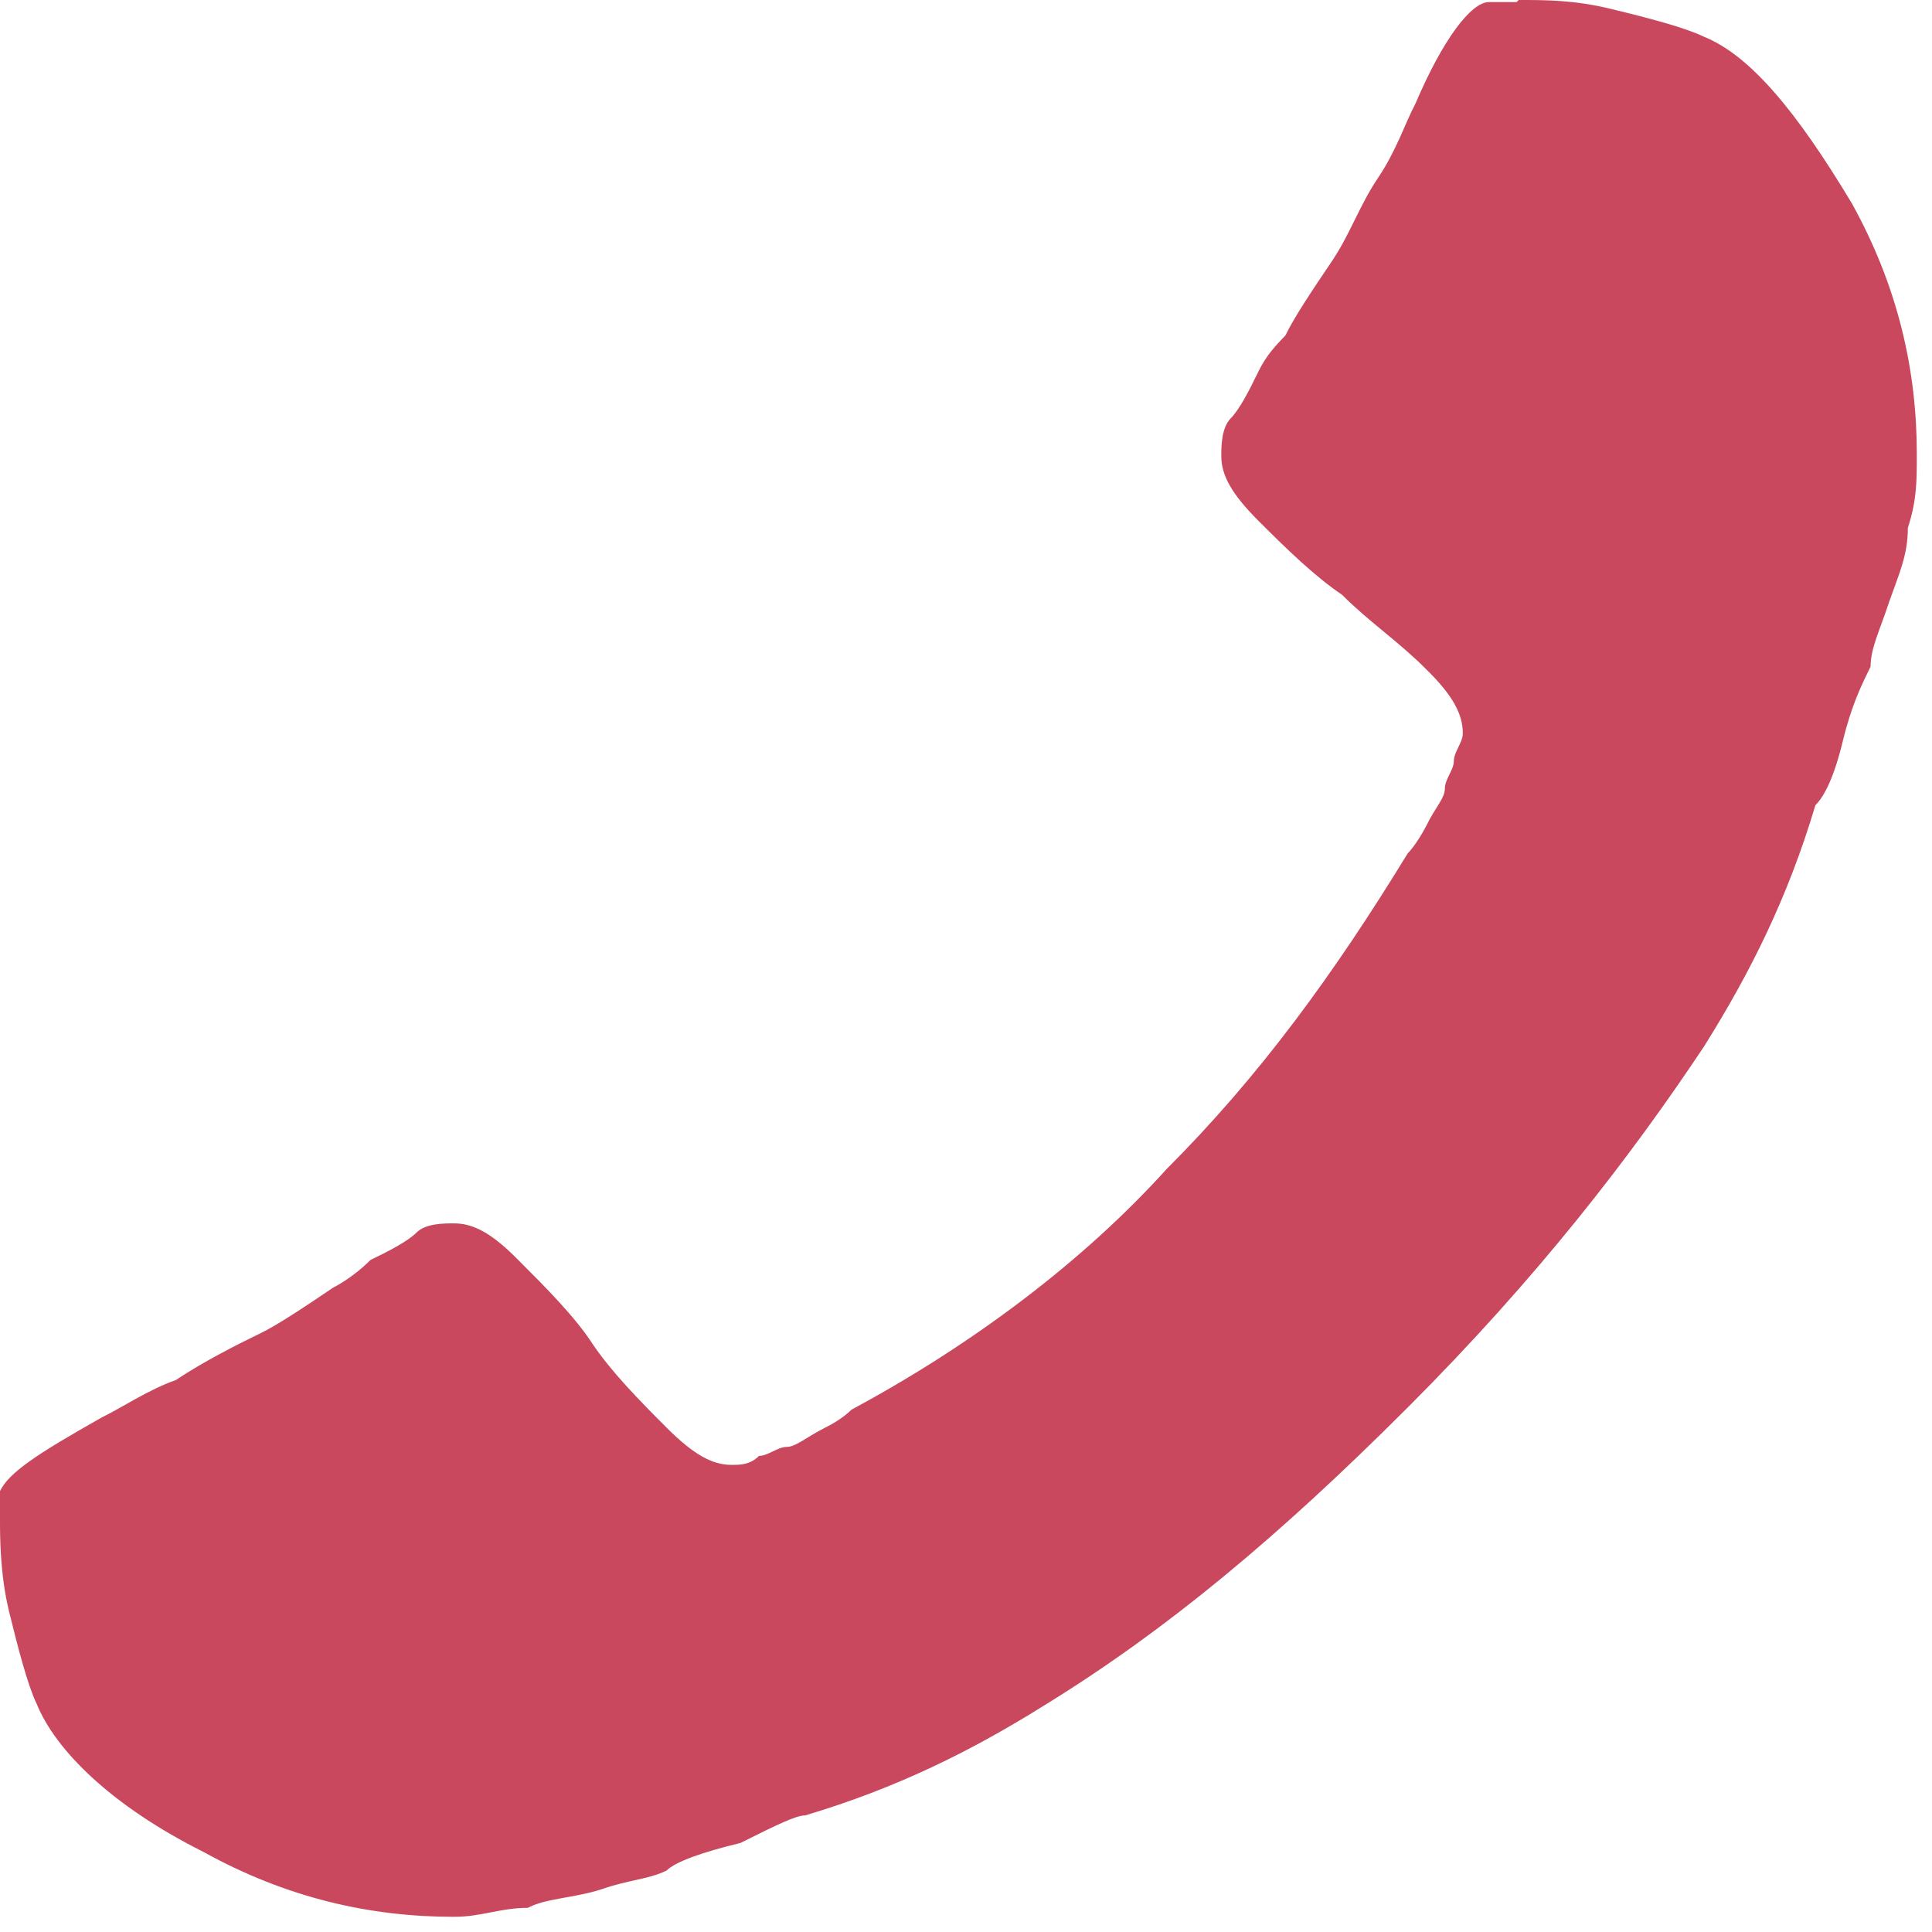
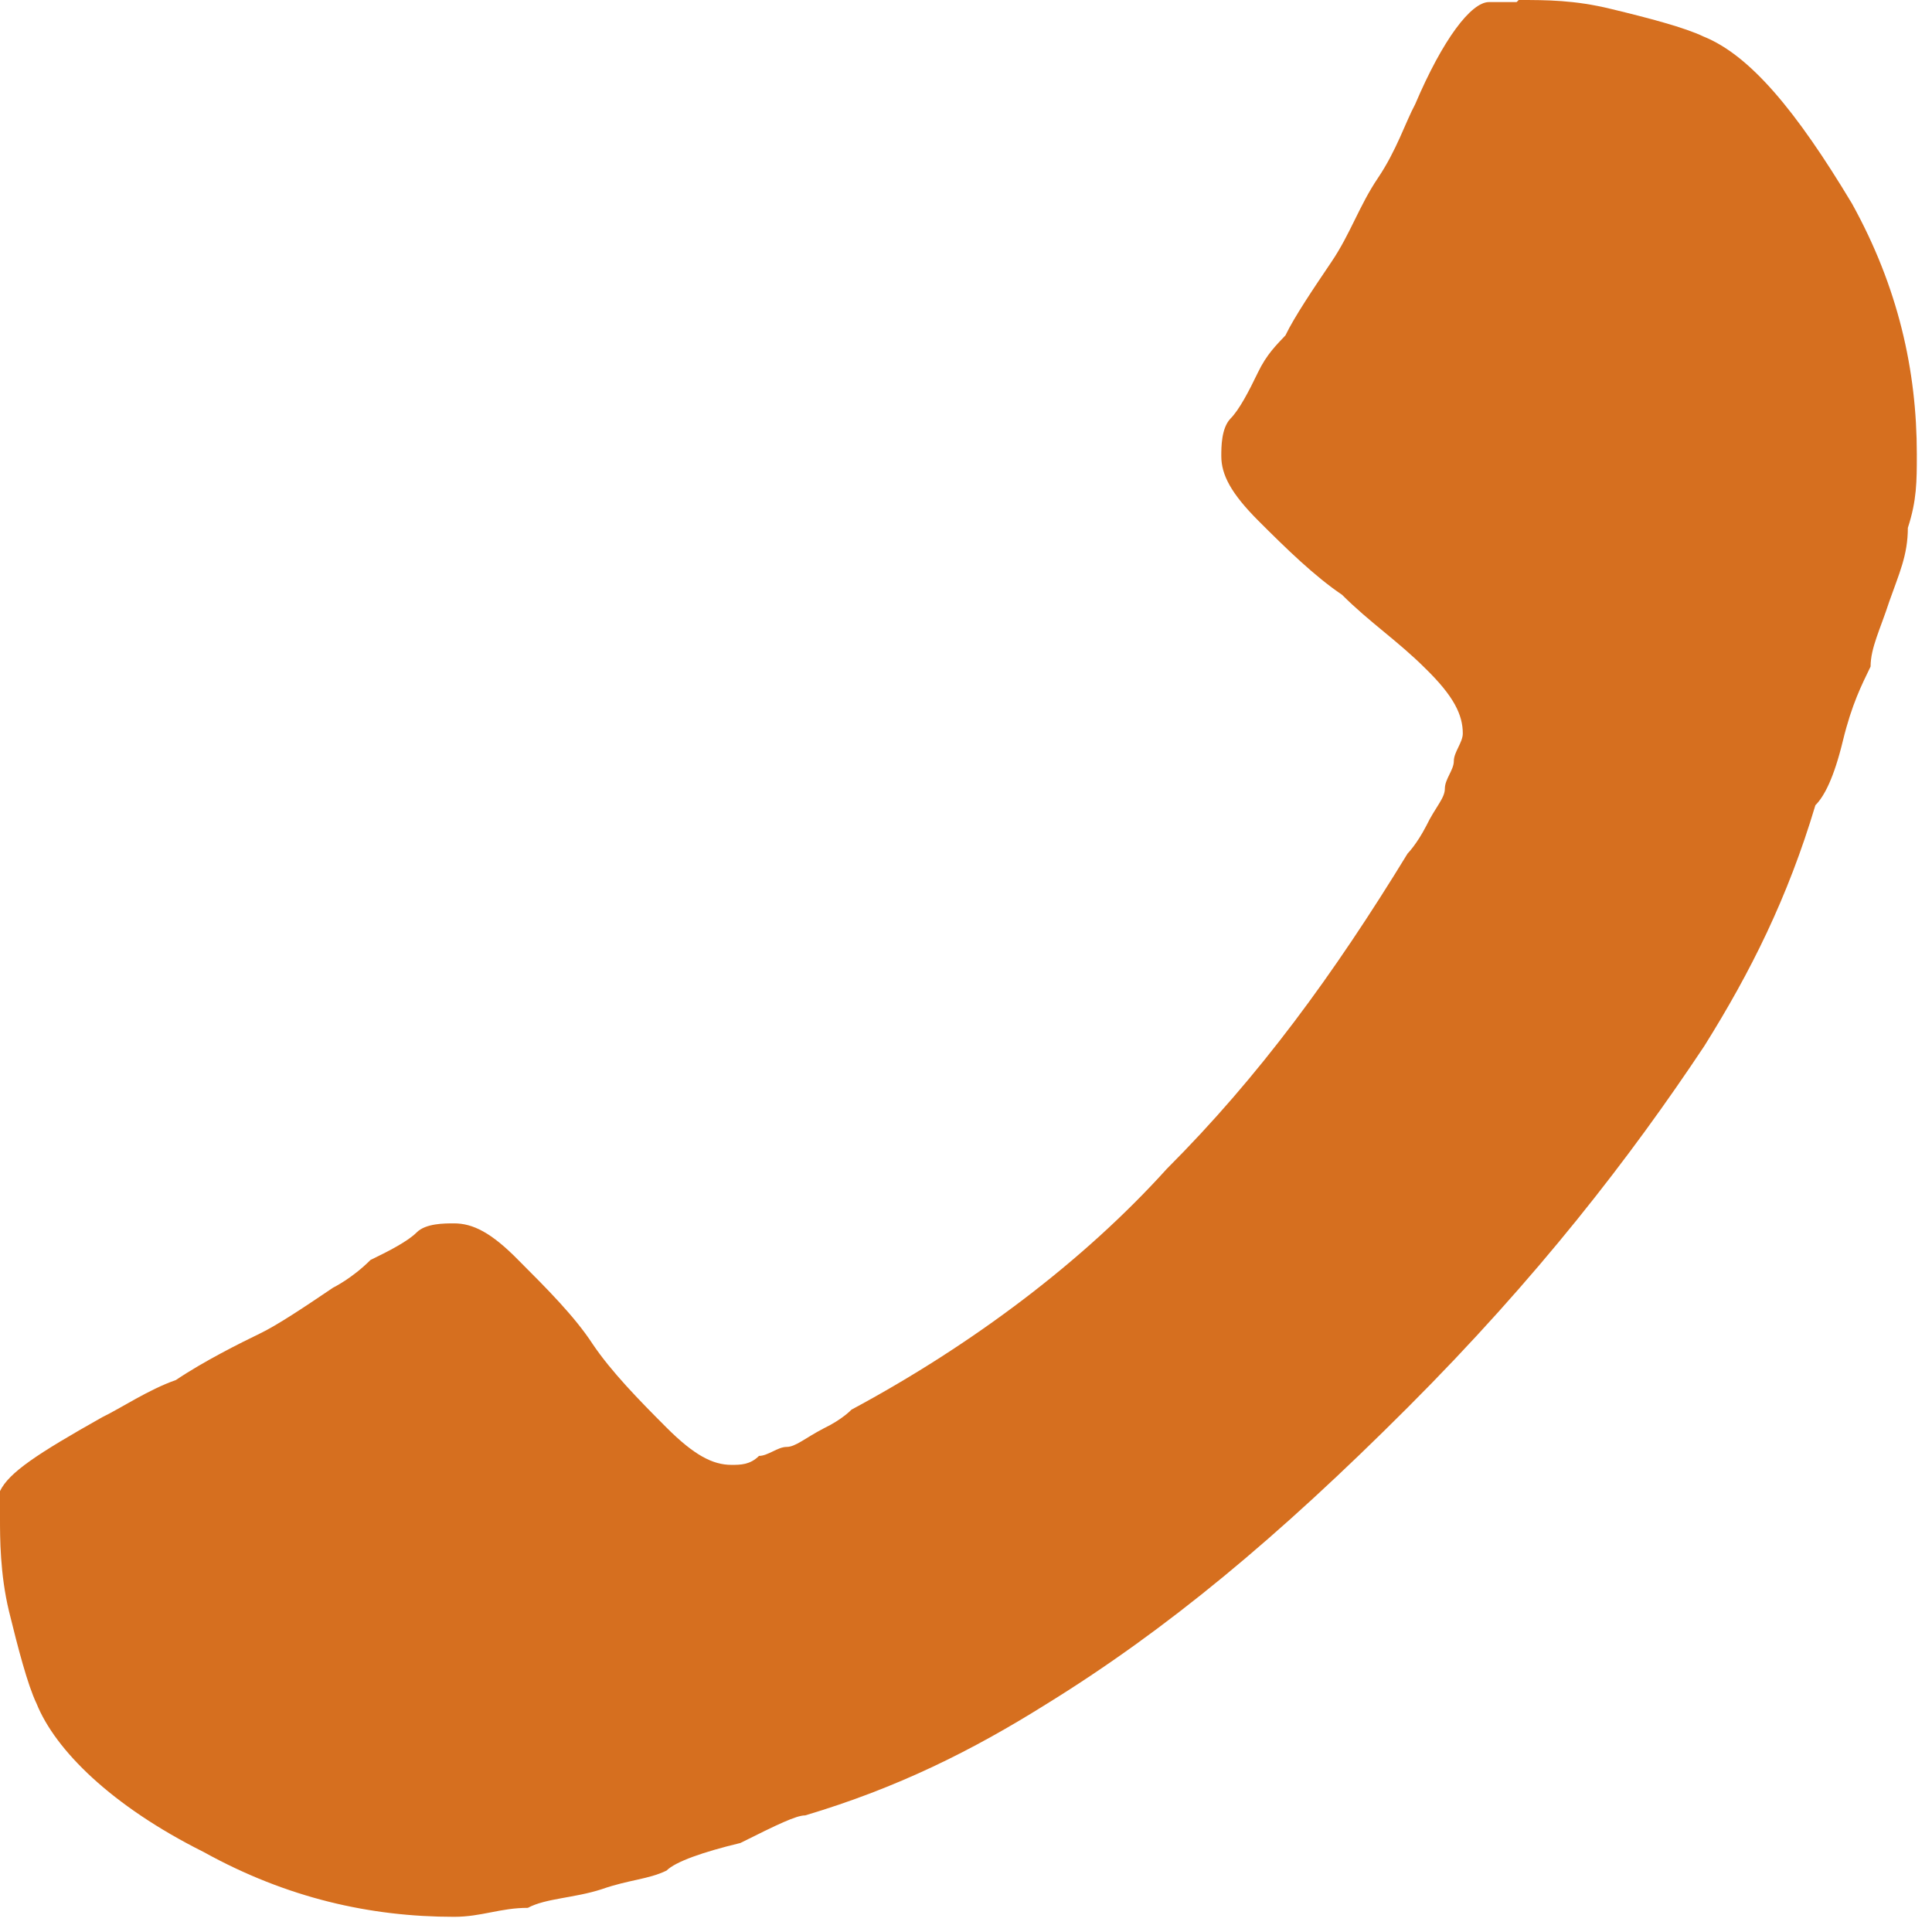
<svg xmlns="http://www.w3.org/2000/svg" width="28" height="28" viewBox="0 0 28 28" fill="none">
-   <path d="M22.01 0C22.41 0 22.82 4.88758e-06 23.35 0.13C23.89 0.26 24.42 0.4 24.69 0.53C25.36 0.8 26.03 1.6 26.84 2.95C27.51 4.16 27.78 5.37 27.78 6.58C27.78 6.98 27.78 7.25 27.65 7.65C27.65 8.05 27.52 8.32 27.38 8.72C27.25 9.12 27.11 9.39 27.11 9.66C26.98 9.93 26.84 10.2 26.71 10.73C26.58 11.27 26.44 11.54 26.31 11.67C25.91 13.01 25.37 14.09 24.7 15.16C23.63 16.77 22.28 18.52 20.4 20.4C18.52 22.28 16.91 23.62 15.16 24.7C14.09 25.37 13.01 25.91 11.67 26.31C11.54 26.31 11.27 26.44 10.73 26.71C10.19 26.84 9.79 26.98 9.66 27.11C9.39 27.24 9.12 27.24 8.72 27.38C8.32 27.51 7.91 27.51 7.65 27.65C7.25 27.65 6.98 27.78 6.58 27.78C5.37 27.78 4.16 27.51 2.95 26.84C1.61 26.17 0.8 25.36 0.53 24.69C0.4 24.42 0.26 23.88 0.13 23.35C-2.74181e-06 22.81 0 22.28 0 22.01V21.61C0.13 21.34 0.54 21.07 1.48 20.54C1.75 20.41 2.15 20.14 2.55 20C2.95 19.73 3.49 19.46 3.76 19.33C4.03 19.2 4.43 18.93 4.83 18.66C4.83 18.66 5.1 18.53 5.37 18.26C5.64 18.13 5.91 17.99 6.04 17.86C6.17 17.73 6.44 17.73 6.58 17.73C6.85 17.73 7.12 17.86 7.52 18.27C7.92 18.67 8.33 19.08 8.59 19.48C8.86 19.88 9.26 20.29 9.66 20.69C10.06 21.09 10.33 21.23 10.6 21.23C10.73 21.23 10.87 21.23 11 21.1C11.13 21.1 11.27 20.97 11.4 20.97C11.53 20.97 11.67 20.84 11.94 20.7C12.21 20.57 12.34 20.43 12.34 20.43C14.09 19.49 15.7 18.28 16.91 16.94C18.25 15.6 19.33 14.12 20.4 12.37C20.4 12.37 20.53 12.24 20.67 11.97C20.8 11.7 20.94 11.57 20.94 11.43C20.94 11.29 21.07 11.16 21.07 11.03C21.07 10.9 21.2 10.76 21.2 10.63C21.2 10.36 21.07 10.09 20.66 9.69C20.26 9.29 19.85 9.02 19.45 8.62C19.05 8.35 18.64 7.95 18.24 7.55C17.84 7.15 17.7 6.88 17.7 6.61C17.7 6.48 17.7 6.21 17.83 6.07C17.96 5.94 18.1 5.67 18.23 5.4C18.36 5.13 18.5 5 18.63 4.86C18.76 4.59 19.03 4.19 19.3 3.79C19.57 3.39 19.7 2.98 19.97 2.58C20.24 2.18 20.37 1.77 20.51 1.51C20.91 0.57 21.32 0.03 21.58 0.03H21.98L22.01 0Z" fill="#CA485D" />
+   <path d="M22.01 0C22.41 0 22.82 4.88758e-06 23.35 0.13C23.89 0.26 24.42 0.4 24.69 0.53C25.36 0.8 26.03 1.6 26.84 2.95C27.51 4.16 27.78 5.37 27.78 6.58C27.78 6.98 27.78 7.25 27.65 7.65C27.65 8.05 27.52 8.32 27.38 8.72C27.25 9.12 27.11 9.39 27.11 9.66C26.98 9.93 26.84 10.2 26.71 10.73C26.58 11.27 26.44 11.54 26.31 11.67C25.91 13.01 25.37 14.09 24.7 15.16C23.63 16.77 22.28 18.52 20.4 20.4C18.52 22.28 16.91 23.62 15.16 24.7C14.09 25.37 13.01 25.91 11.67 26.31C11.54 26.31 11.27 26.44 10.73 26.71C10.19 26.84 9.79 26.98 9.66 27.11C9.39 27.24 9.12 27.24 8.72 27.38C8.32 27.51 7.91 27.51 7.65 27.65C7.25 27.65 6.98 27.78 6.58 27.78C5.37 27.78 4.16 27.51 2.95 26.84C1.61 26.17 0.8 25.36 0.53 24.69C0.4 24.42 0.26 23.88 0.13 23.35C-2.74181e-06 22.81 0 22.28 0 22.01V21.61C0.13 21.34 0.54 21.07 1.48 20.54C1.75 20.41 2.15 20.14 2.55 20C2.95 19.73 3.49 19.46 3.76 19.33C4.03 19.2 4.43 18.93 4.83 18.66C4.83 18.66 5.1 18.53 5.37 18.26C5.64 18.13 5.91 17.99 6.04 17.86C6.17 17.73 6.44 17.73 6.58 17.73C6.85 17.73 7.12 17.86 7.52 18.27C7.92 18.67 8.33 19.08 8.59 19.48C8.86 19.88 9.26 20.29 9.66 20.69C10.06 21.09 10.33 21.23 10.6 21.23C10.73 21.23 10.87 21.23 11 21.1C11.13 21.1 11.27 20.97 11.4 20.97C11.53 20.97 11.67 20.84 11.94 20.7C12.21 20.57 12.34 20.43 12.34 20.43C14.09 19.49 15.7 18.28 16.91 16.94C18.25 15.6 19.33 14.12 20.4 12.37C20.4 12.37 20.53 12.24 20.67 11.97C20.8 11.7 20.94 11.57 20.94 11.43C20.94 11.29 21.07 11.16 21.07 11.03C21.07 10.9 21.2 10.76 21.2 10.63C21.2 10.36 21.07 10.09 20.66 9.69C20.26 9.29 19.85 9.02 19.45 8.62C19.05 8.35 18.64 7.95 18.24 7.55C17.84 7.15 17.7 6.88 17.7 6.61C17.7 6.48 17.7 6.21 17.83 6.07C17.96 5.94 18.1 5.67 18.23 5.4C18.36 5.13 18.5 5 18.63 4.86C18.76 4.59 19.03 4.19 19.3 3.79C19.57 3.39 19.7 2.98 19.97 2.58C20.24 2.18 20.37 1.77 20.51 1.51C20.91 0.57 21.32 0.03 21.58 0.03H21.98L22.01 0Z" fill="#D2630CEB" />
</svg>
